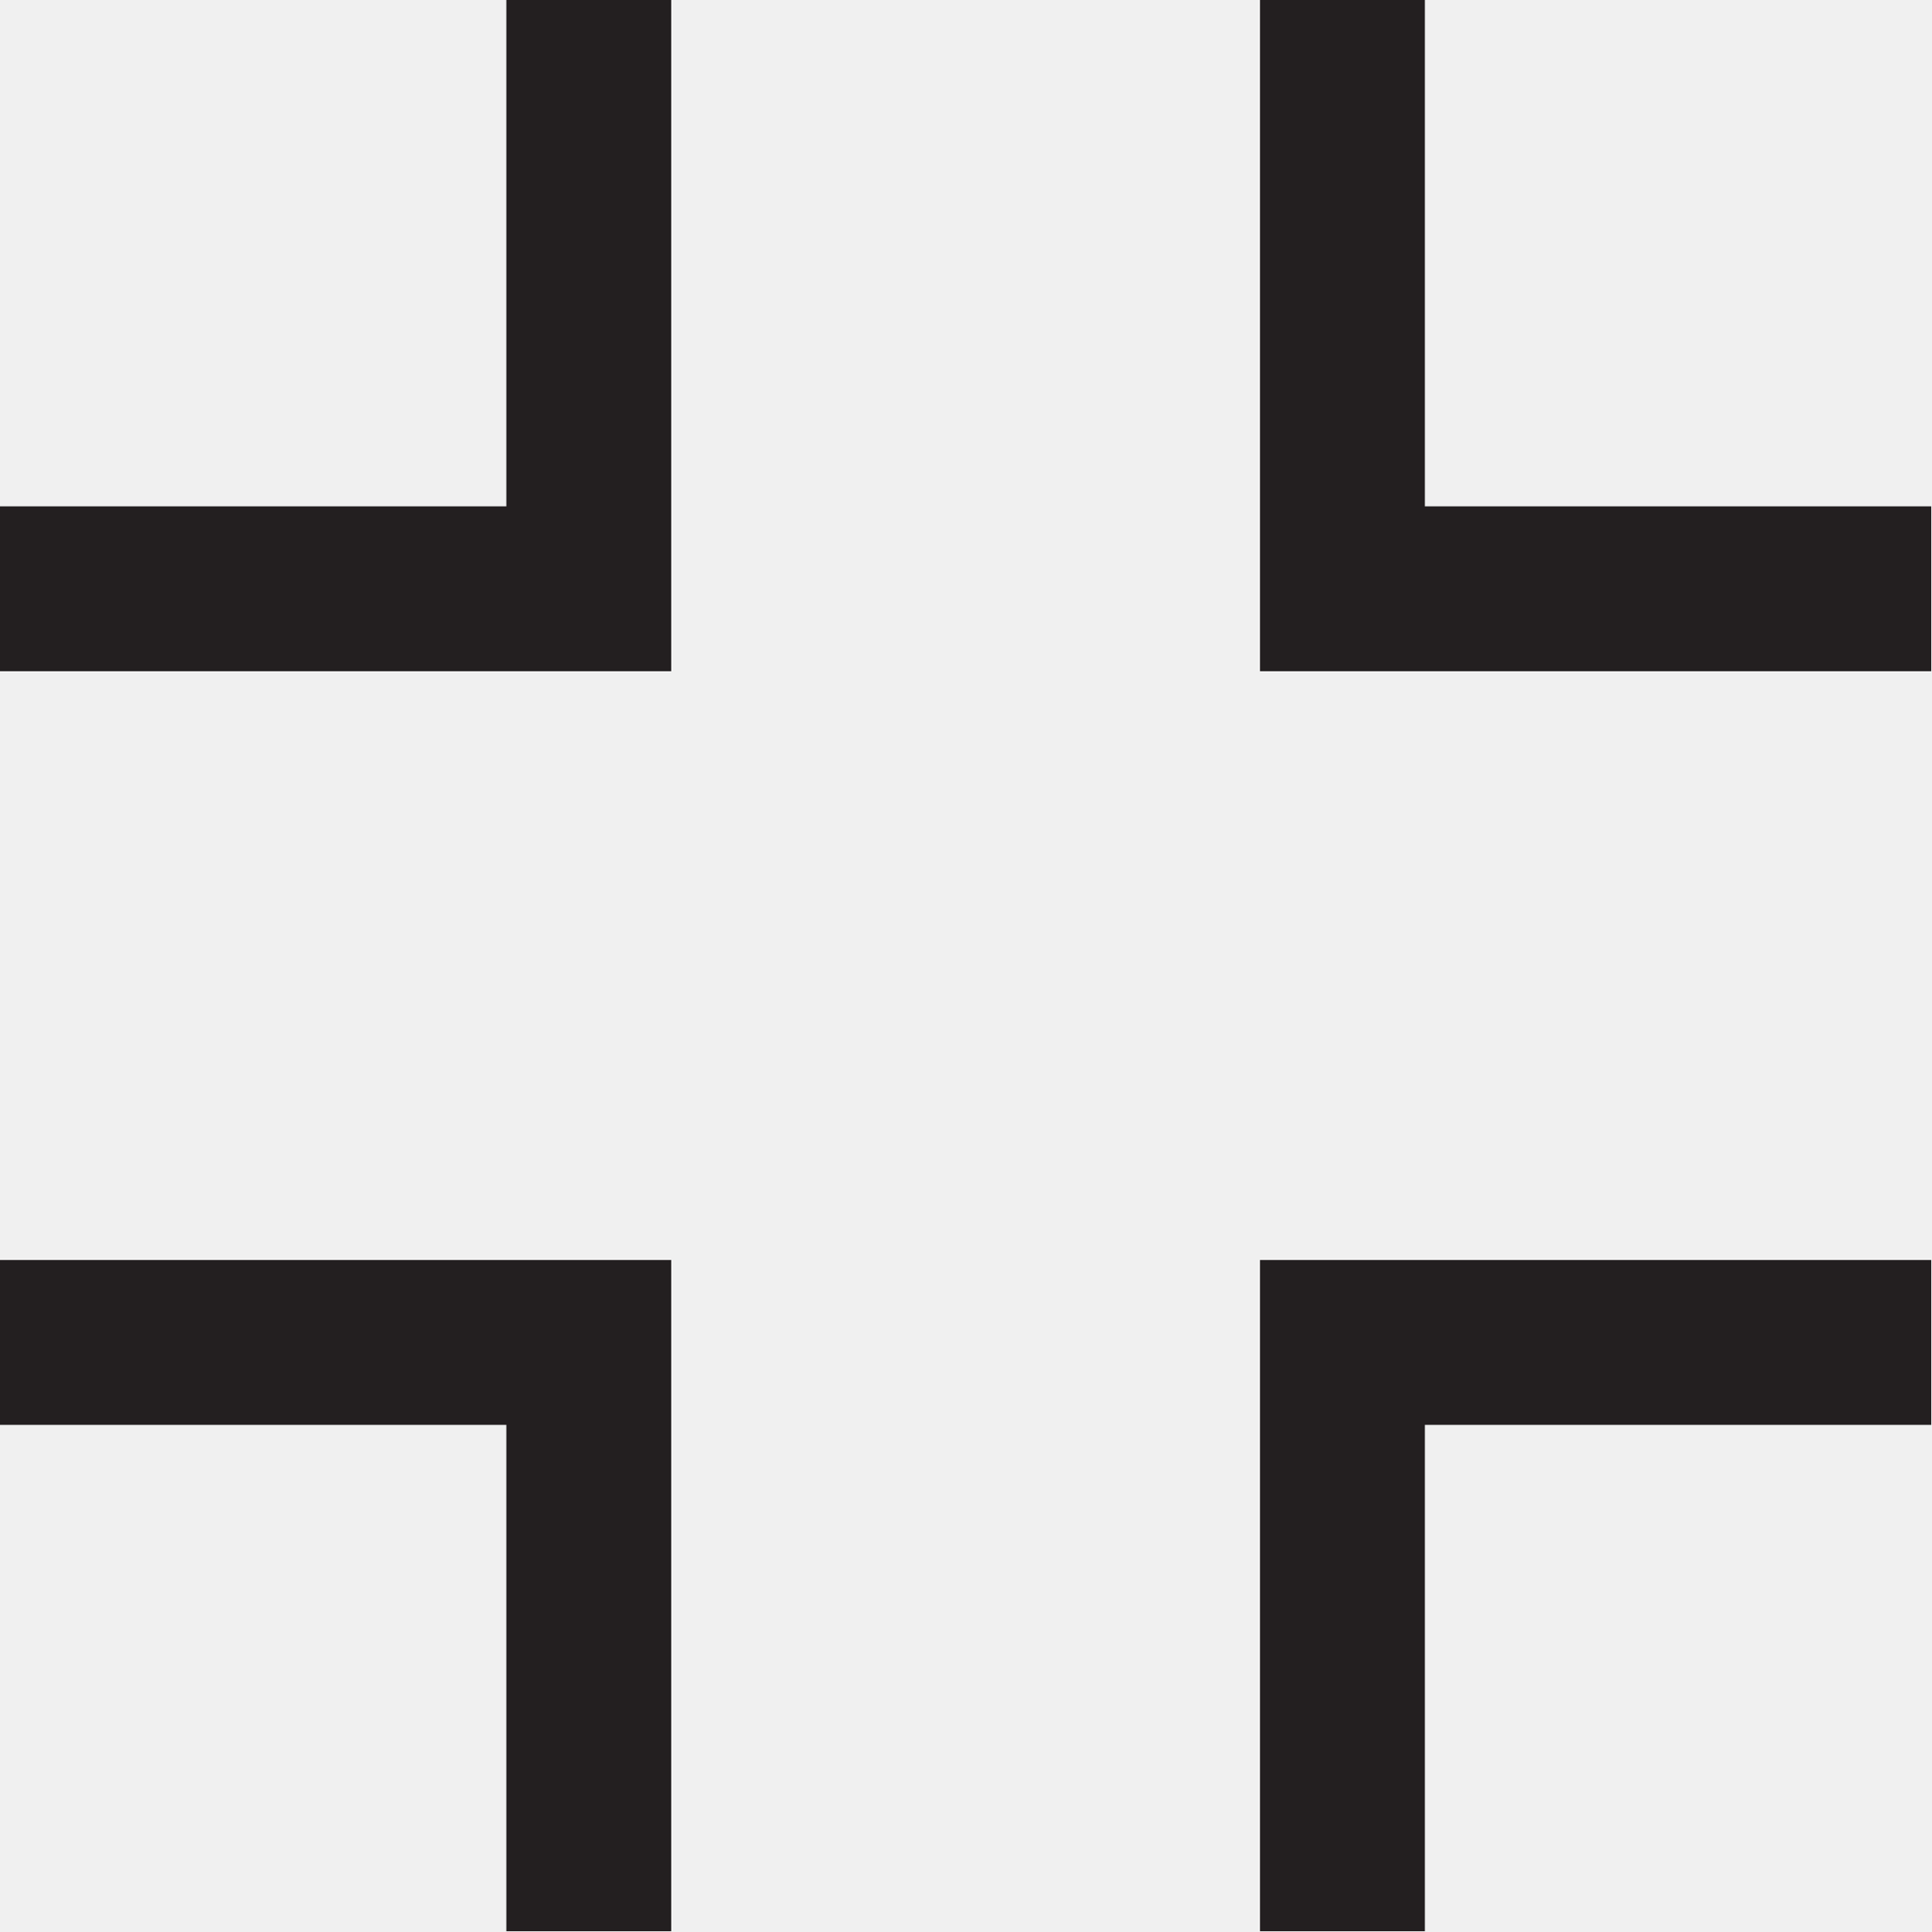
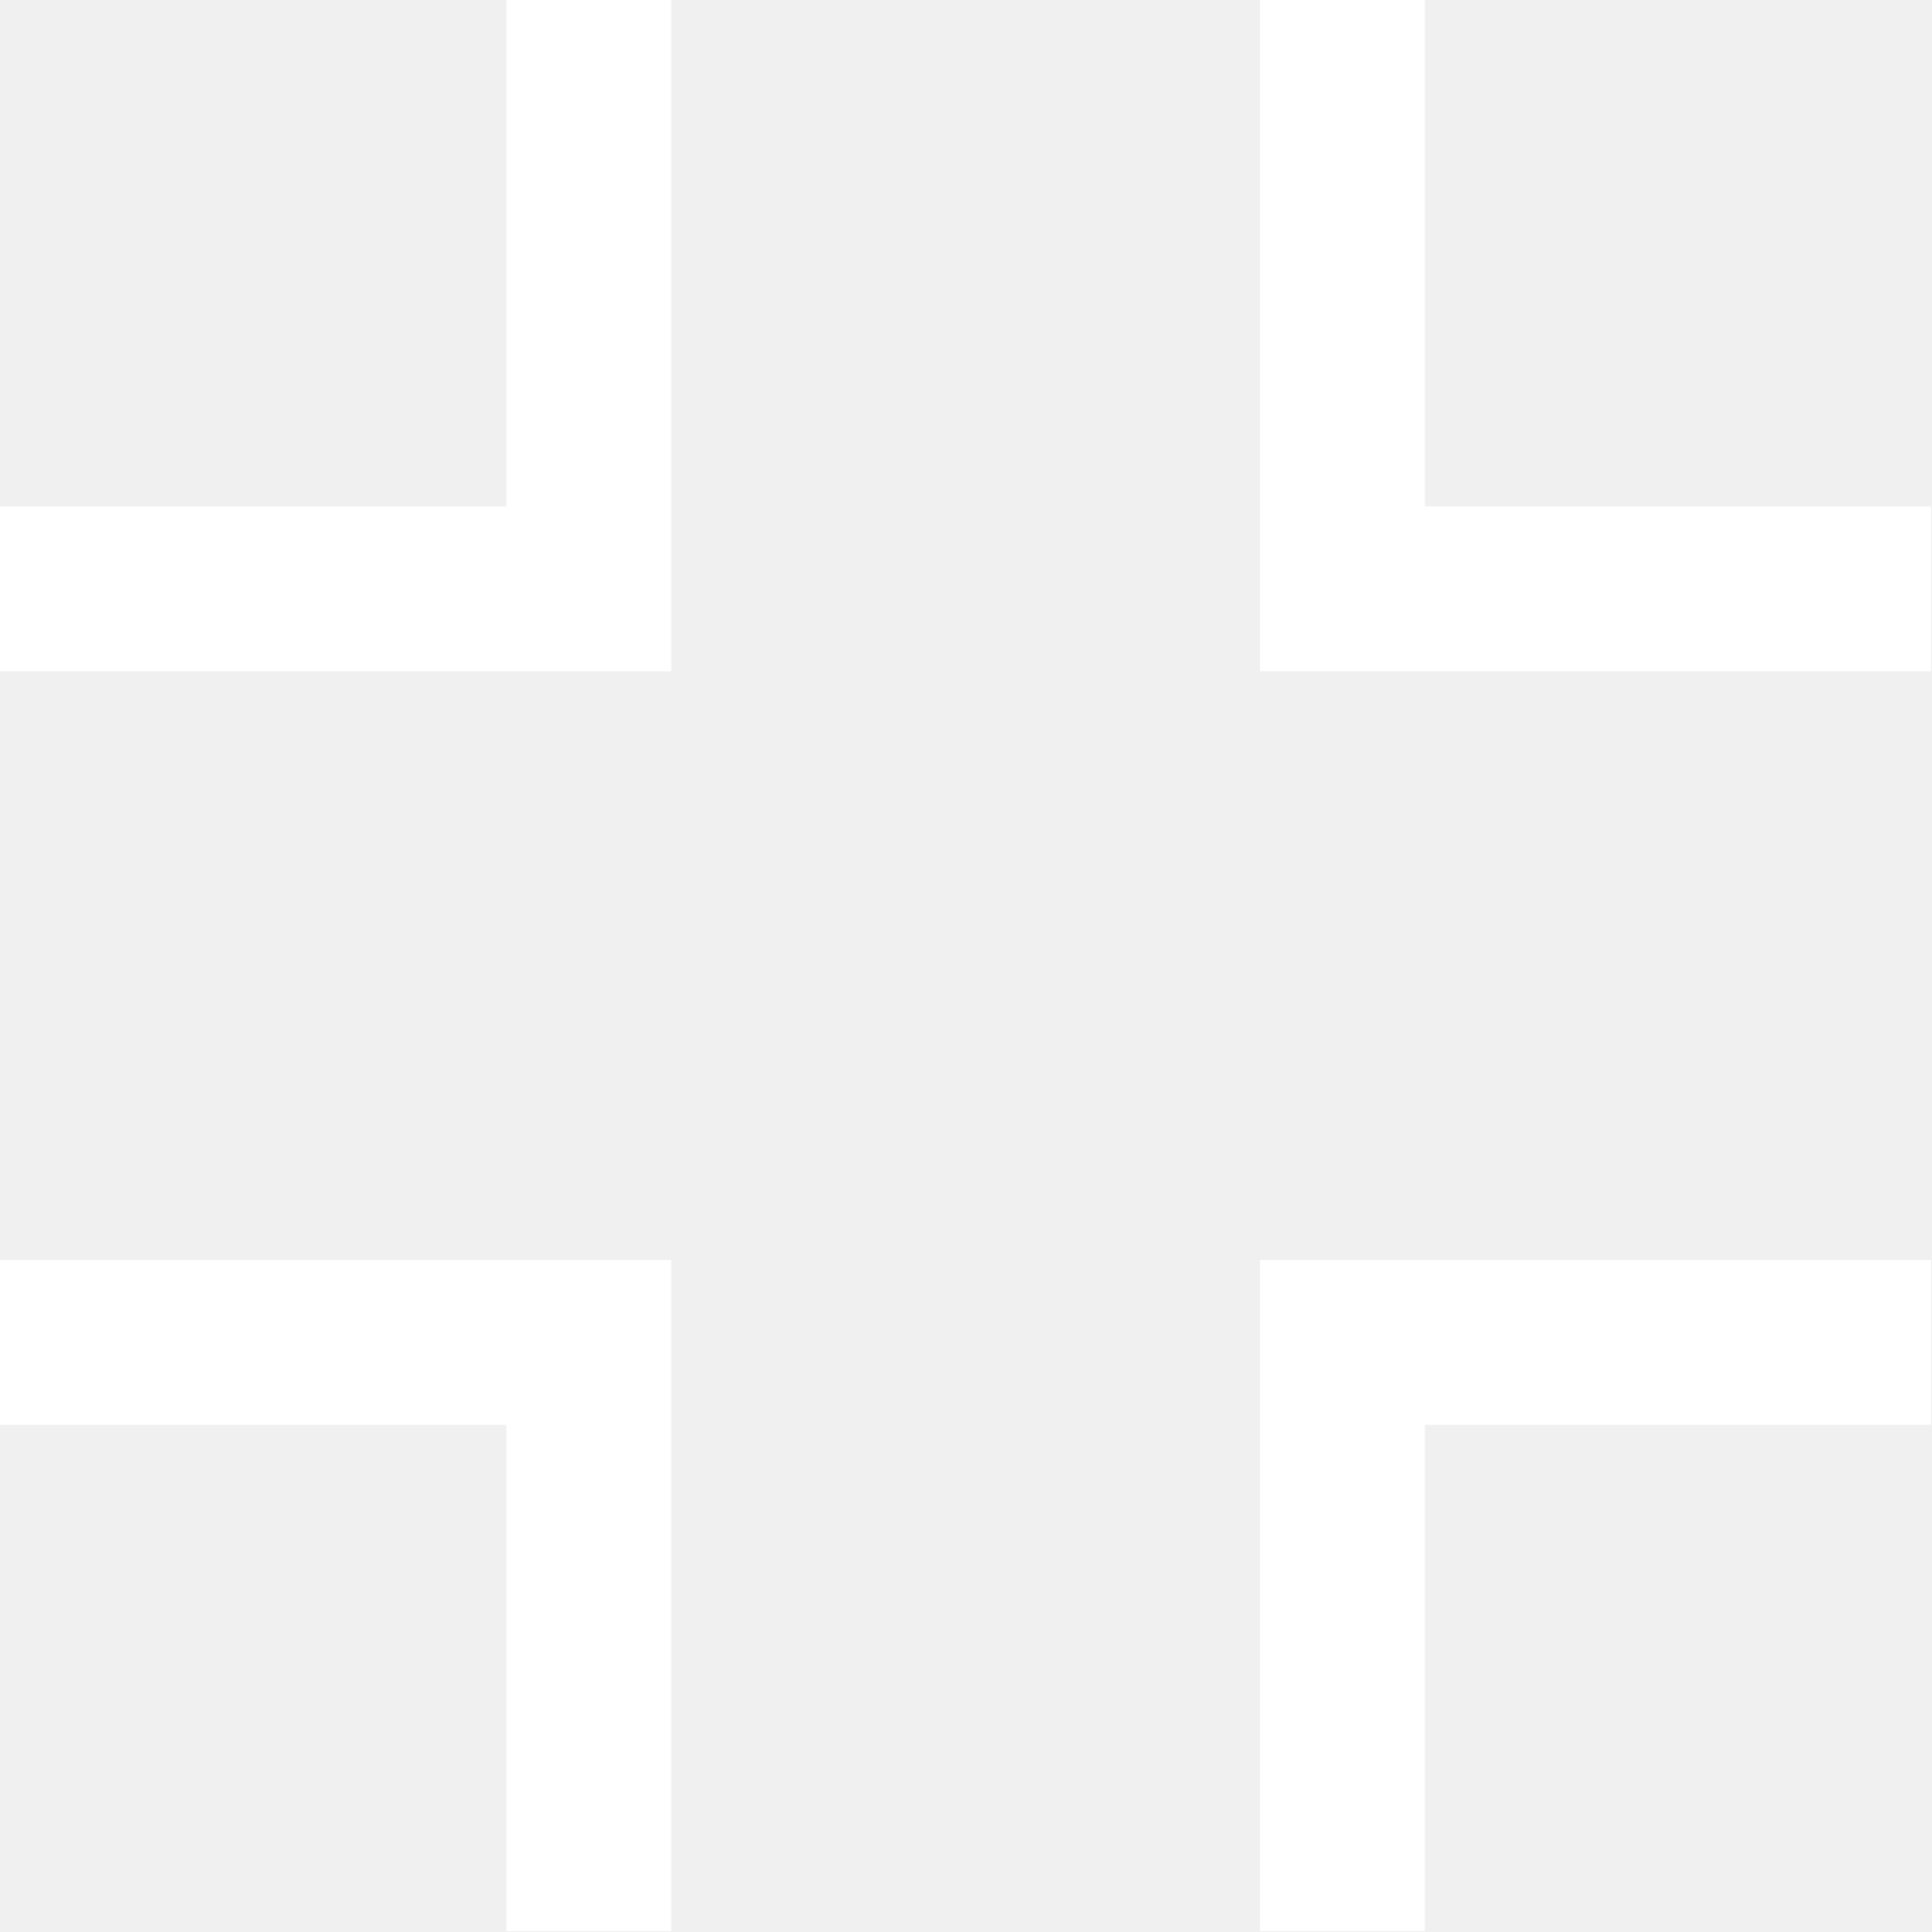
<svg xmlns="http://www.w3.org/2000/svg" viewBox="0 0 150.34 150.34">
  <defs>
-     <style>.cls-1{fill:#231f20;}</style>
+     <style>.cls-1{fill:#ffffff;}</style>
  </defs>
  <g id="Layer_2" data-name="Layer 2">
    <g id="Layer_1-2" data-name="Layer 1">
      <g id="collapse">
        <polygon class="cls-1" points="98.088 0 110.922 0 110.922 39.418 150.34 39.418 150.34 52.252 98.088 52.252 98.088 0" />
        <polygon class="cls-1" points="98.088 98.088 150.34 98.088 150.34 110.922 110.922 110.922 110.922 150.34 98.088 150.34 98.088 98.088" />
        <polygon class="cls-1" points="0 98.088 52.252 98.088 52.252 150.34 39.418 150.34 39.418 110.922 0 110.922 0 98.088" />
        <polygon class="cls-1" points="39.418 0 52.252 0 52.252 52.252 0 52.252 0 39.418 39.418 39.418 39.418 0" />
      </g>
    </g>
  </g>
</svg>
